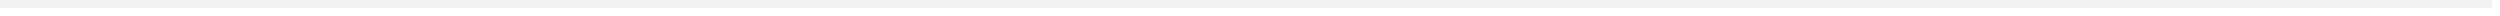
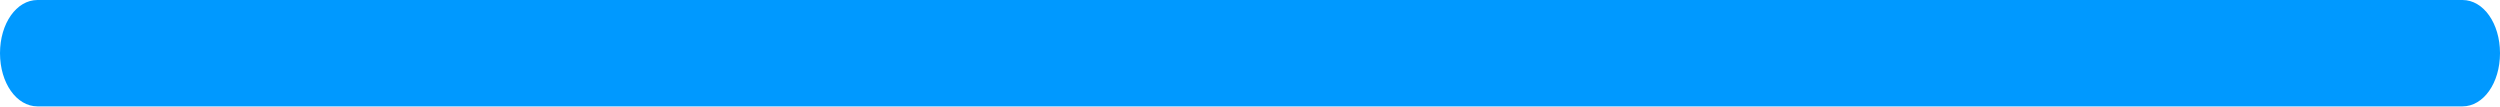
- <svg xmlns="http://www.w3.org/2000/svg" version="1.1" width="313px" height="2px">
-   <g transform="matrix(1 0 0 1 -121 -2708 )">
-     <path d="M 121 2708.5  L 433 2708.5  " stroke-width="1" stroke="#f2f2f2" fill="none" />
+ <svg xmlns="http://www.w3.org/2000/svg" version="1.1" width="188px" height="8px">
+   <g transform="matrix(1 0 0 1 -121 -3844 )">
+     <path d="M 2.823 8  C 1.242 8  0 6.24  0 4  C 0 1.76  1.242 0  2.823 0  L 185.177 0  C 186.758 0  188 1.76  188 4  C 188 6.24  186.758 8  185.177 8  L 96.867 8  L 2.823 8  Z " fill-rule="nonzero" fill="#0099ff" stroke="none" transform="matrix(1 0 0 1 121 3844 )" />
  </g>
</svg>
